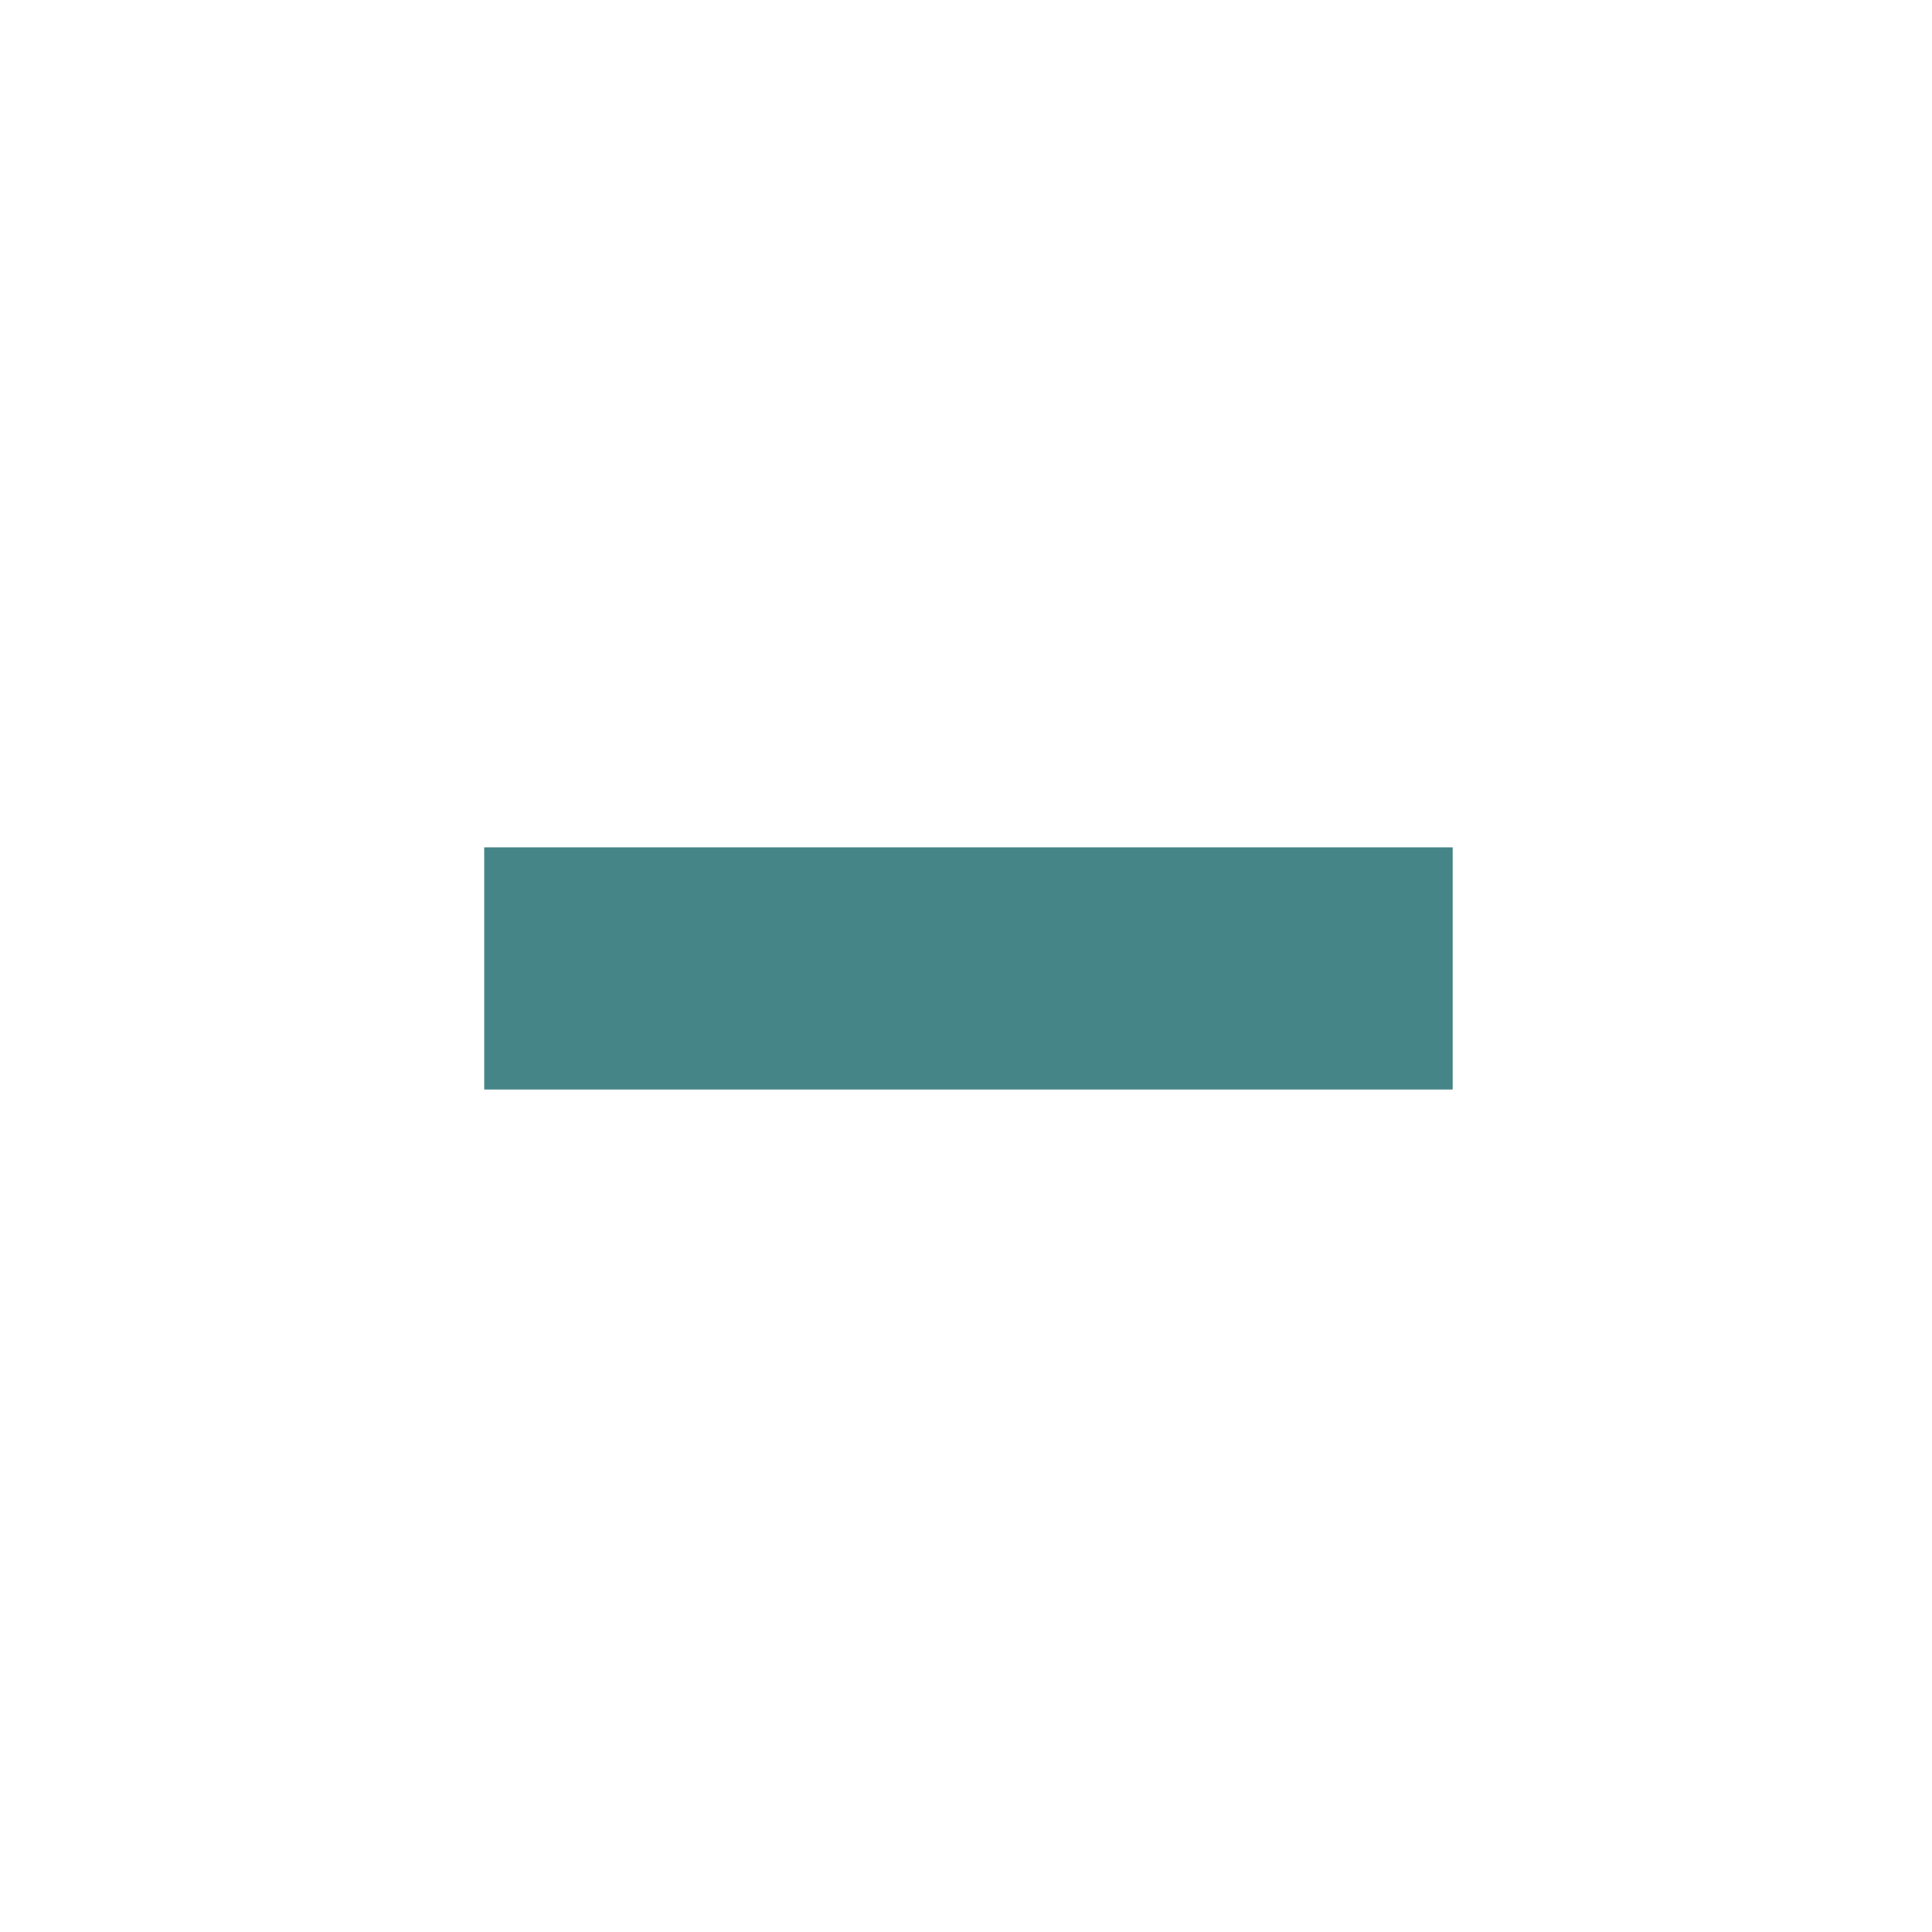
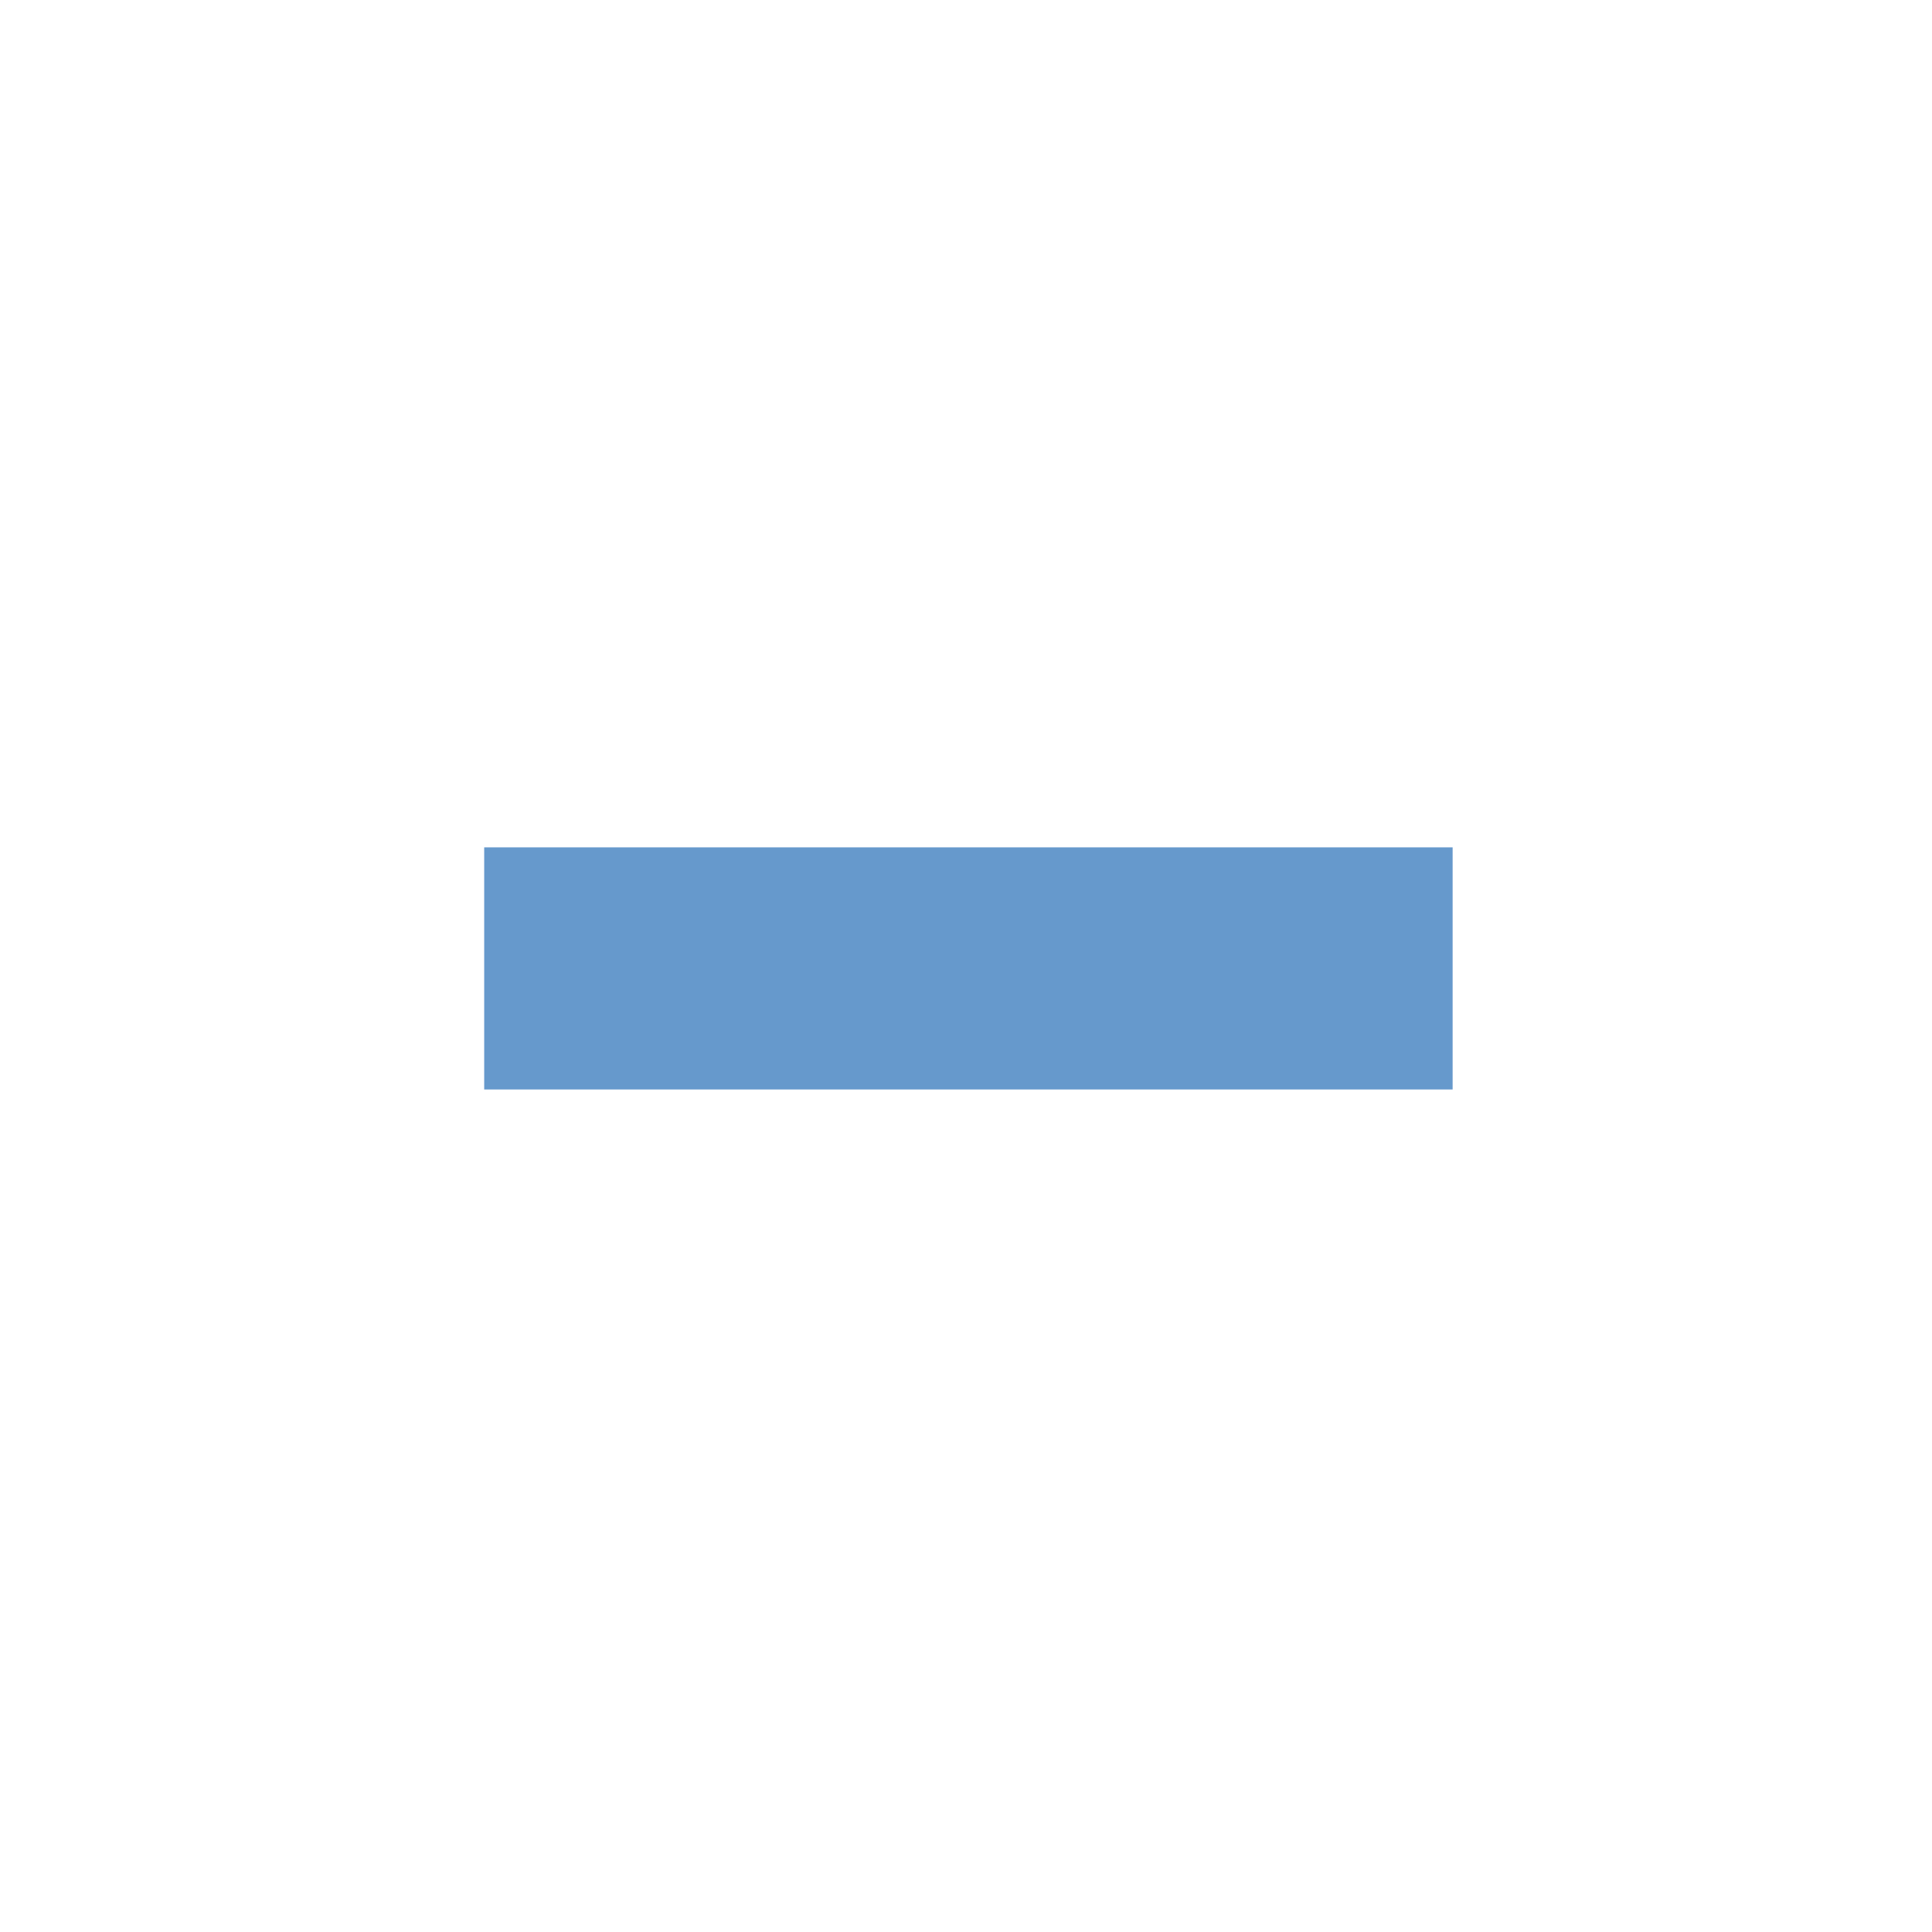
<svg xmlns="http://www.w3.org/2000/svg" width="133pt" height="133pt" viewBox="0 0 133 133" version="1.1">
  <g id="surface1">
-     <path style=" stroke:none;fill-rule:nonzero;fill:#458588;fill-opacity:1;" d="M 33.332 58.332 L 100 58.332 L 100 75 L 33.332 75 Z M 33.332 58.332 " />
+     <path style=" stroke:none;fill-rule:nonzero;fill:#6699cc;fill-opacity:1;" d="M 33.332 58.332 L 100 58.332 L 100 75 L 33.332 75 Z M 33.332 58.332 " />
  </g>
</svg>
